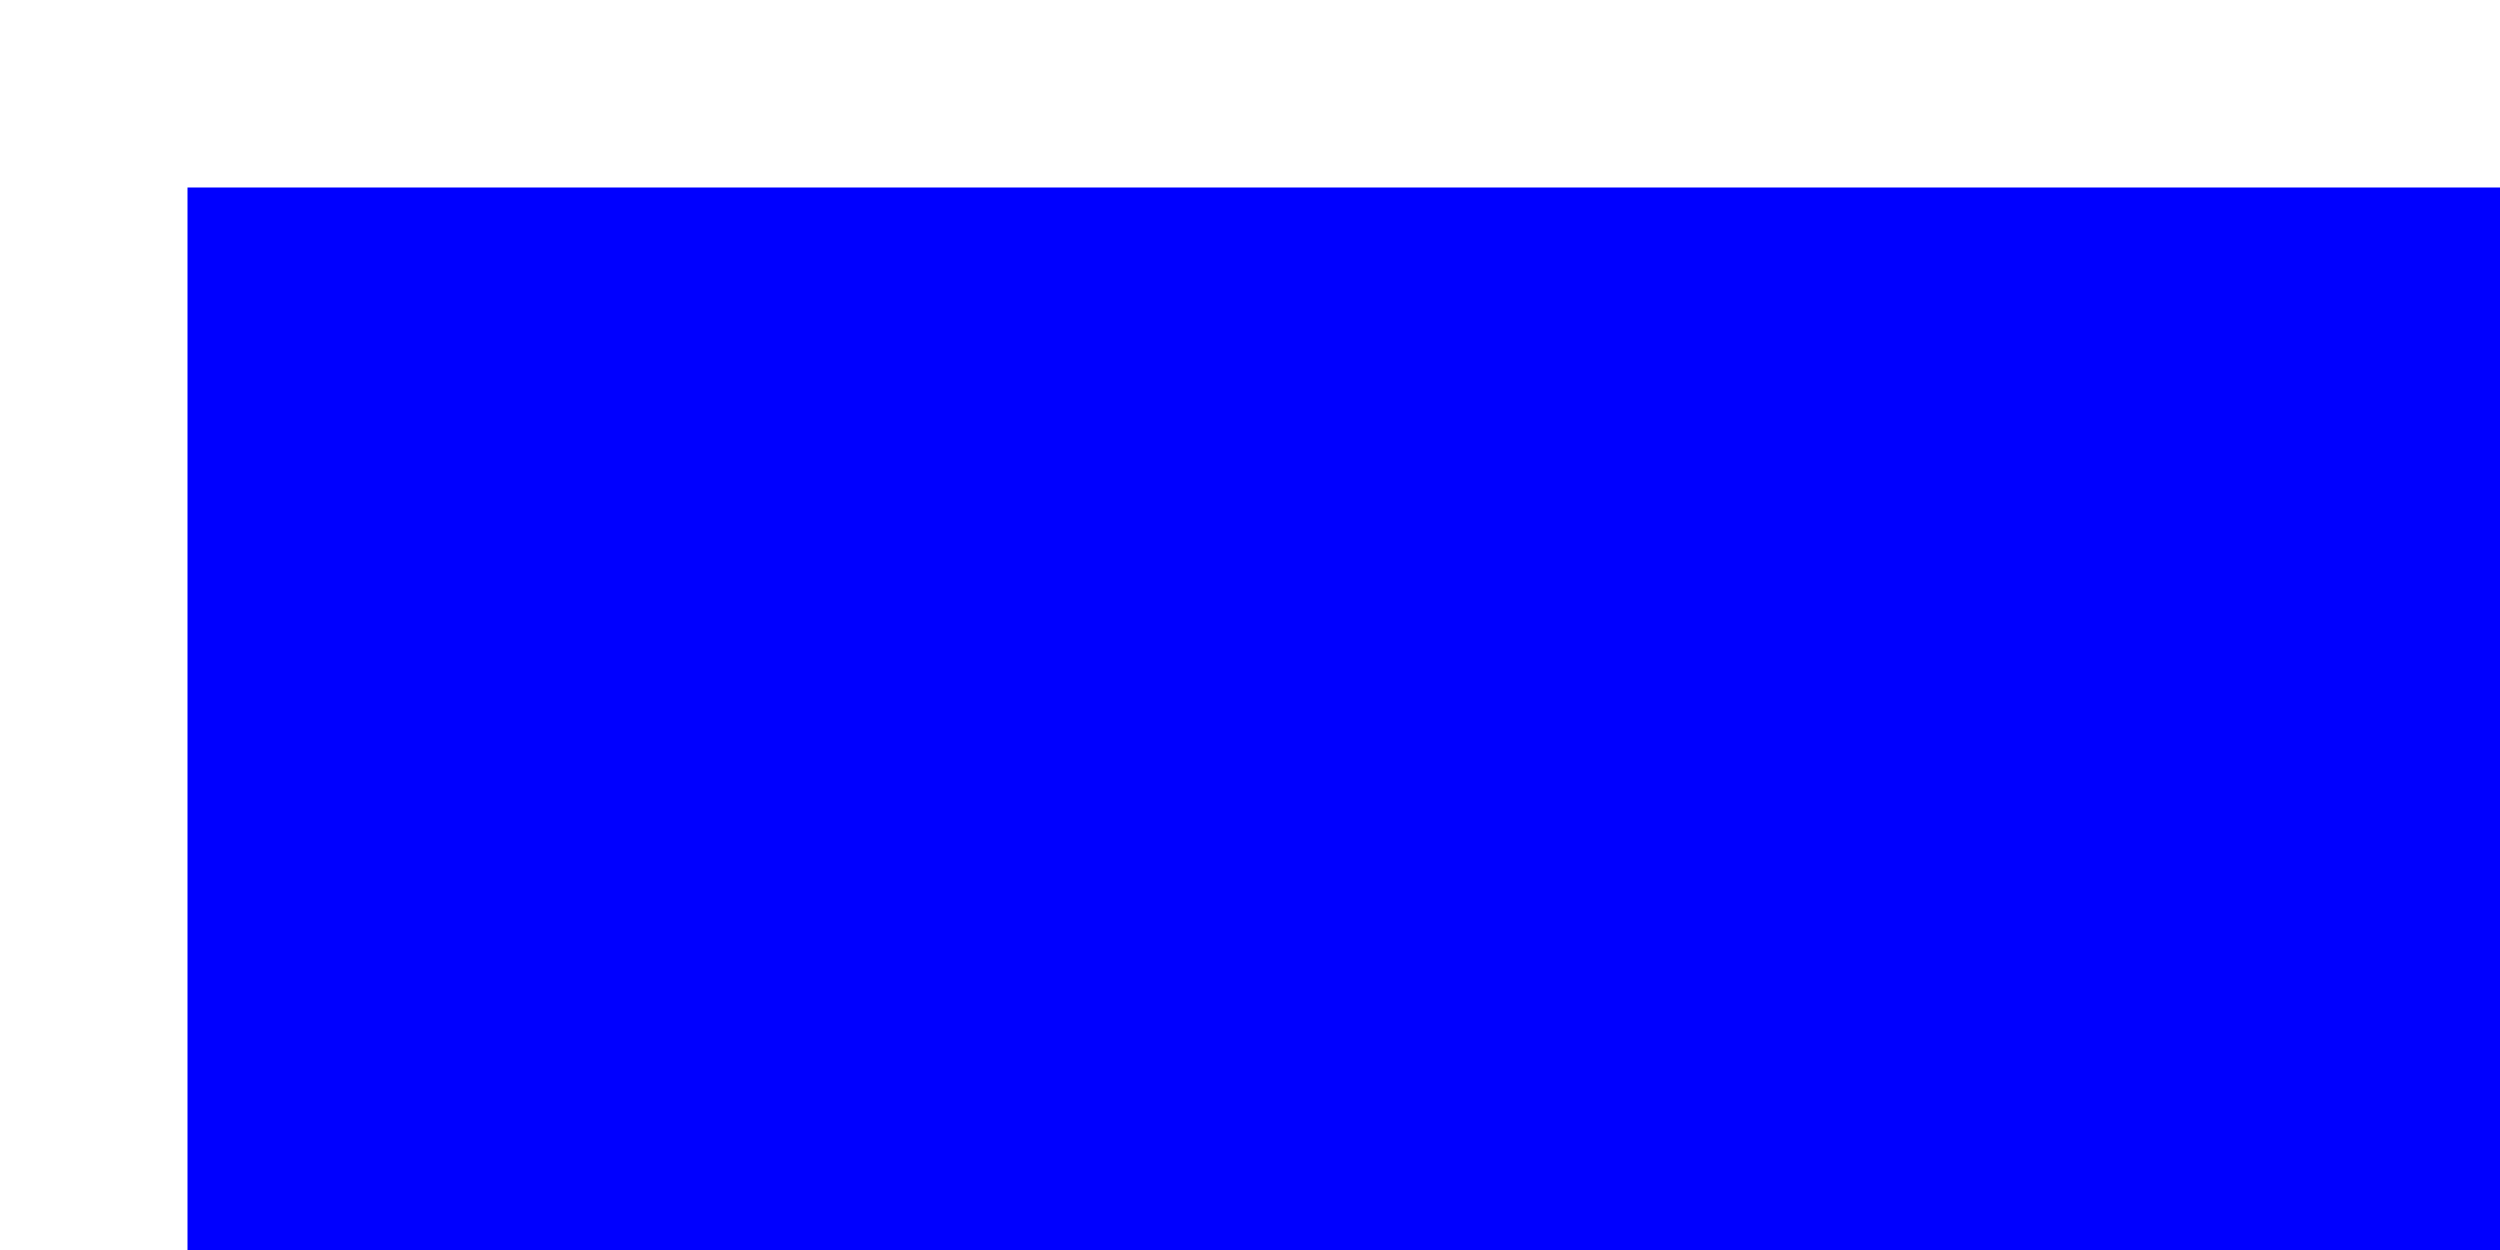
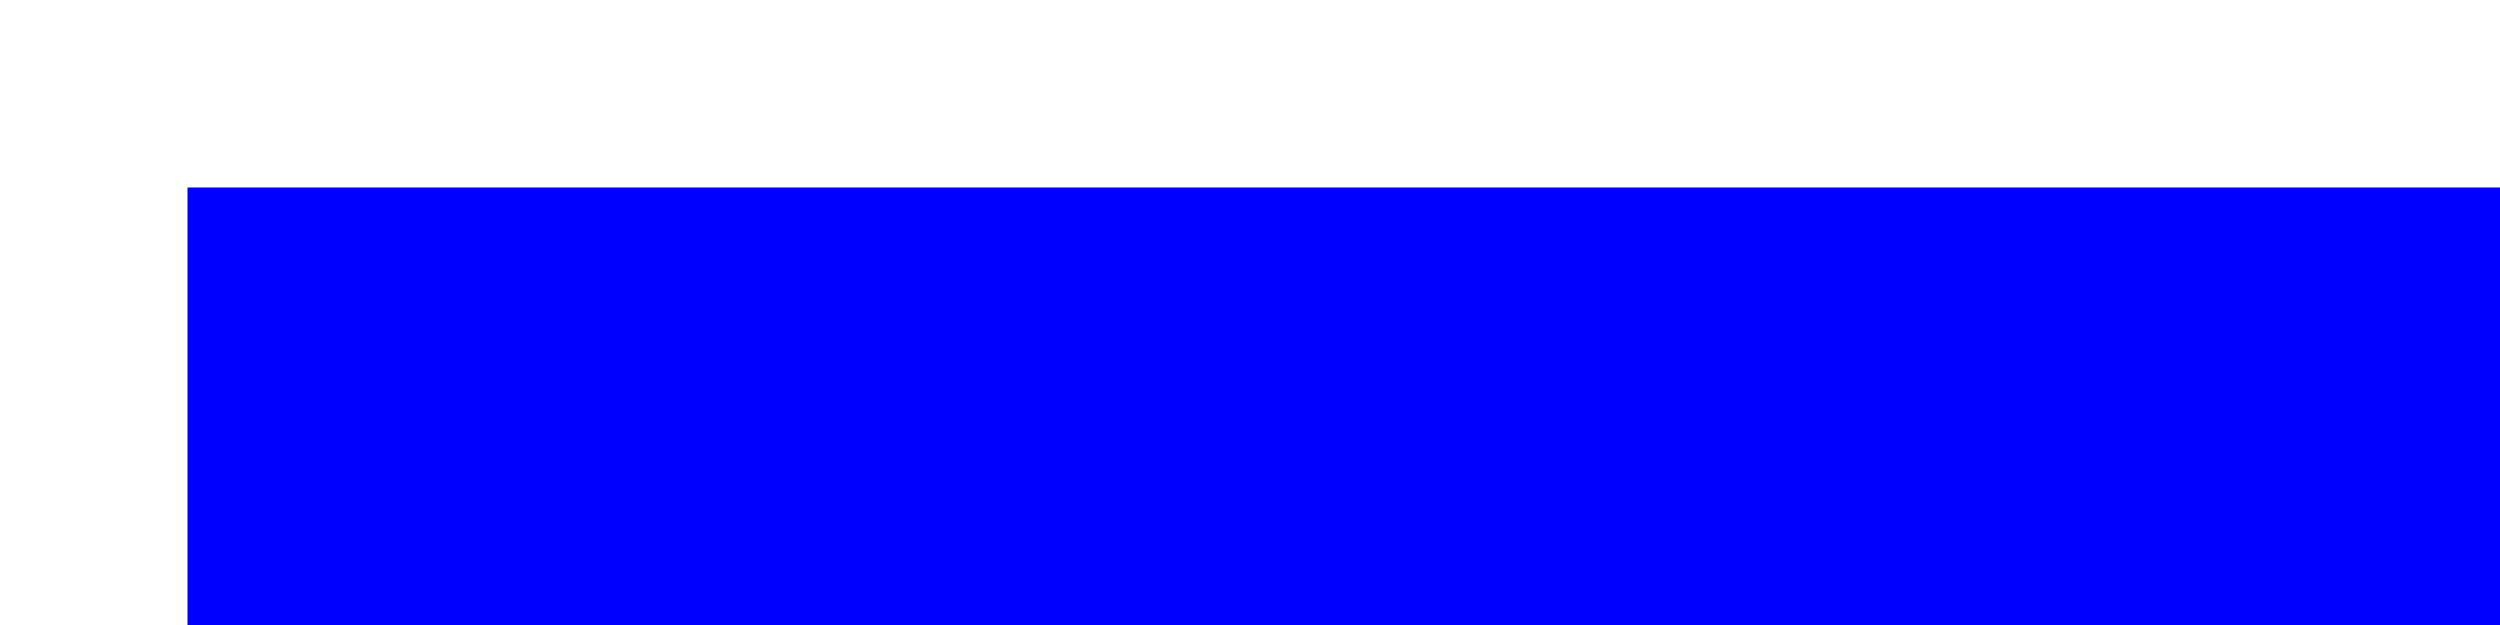
<svg xmlns="http://www.w3.org/2000/svg" xmlns:xlink="http://www.w3.org/1999/xlink" class="reftest-wait">
-   <rect id="blueRect" x="15" y="15" width="200" height="100" fill="blue" />
-   <animate xlink:href="#blueRect" attributeName="height" to="200" begin="0s" dur="2s" fill="freeze" />
+   <rect id="theRect" x="15" y="15" width="200" height="50" fill="blue" />
+   <animate xlink:href="#theRect" attributeName="height" from="50" to="200" begin="0s" dur="2s" fill="freeze" />
</svg>
